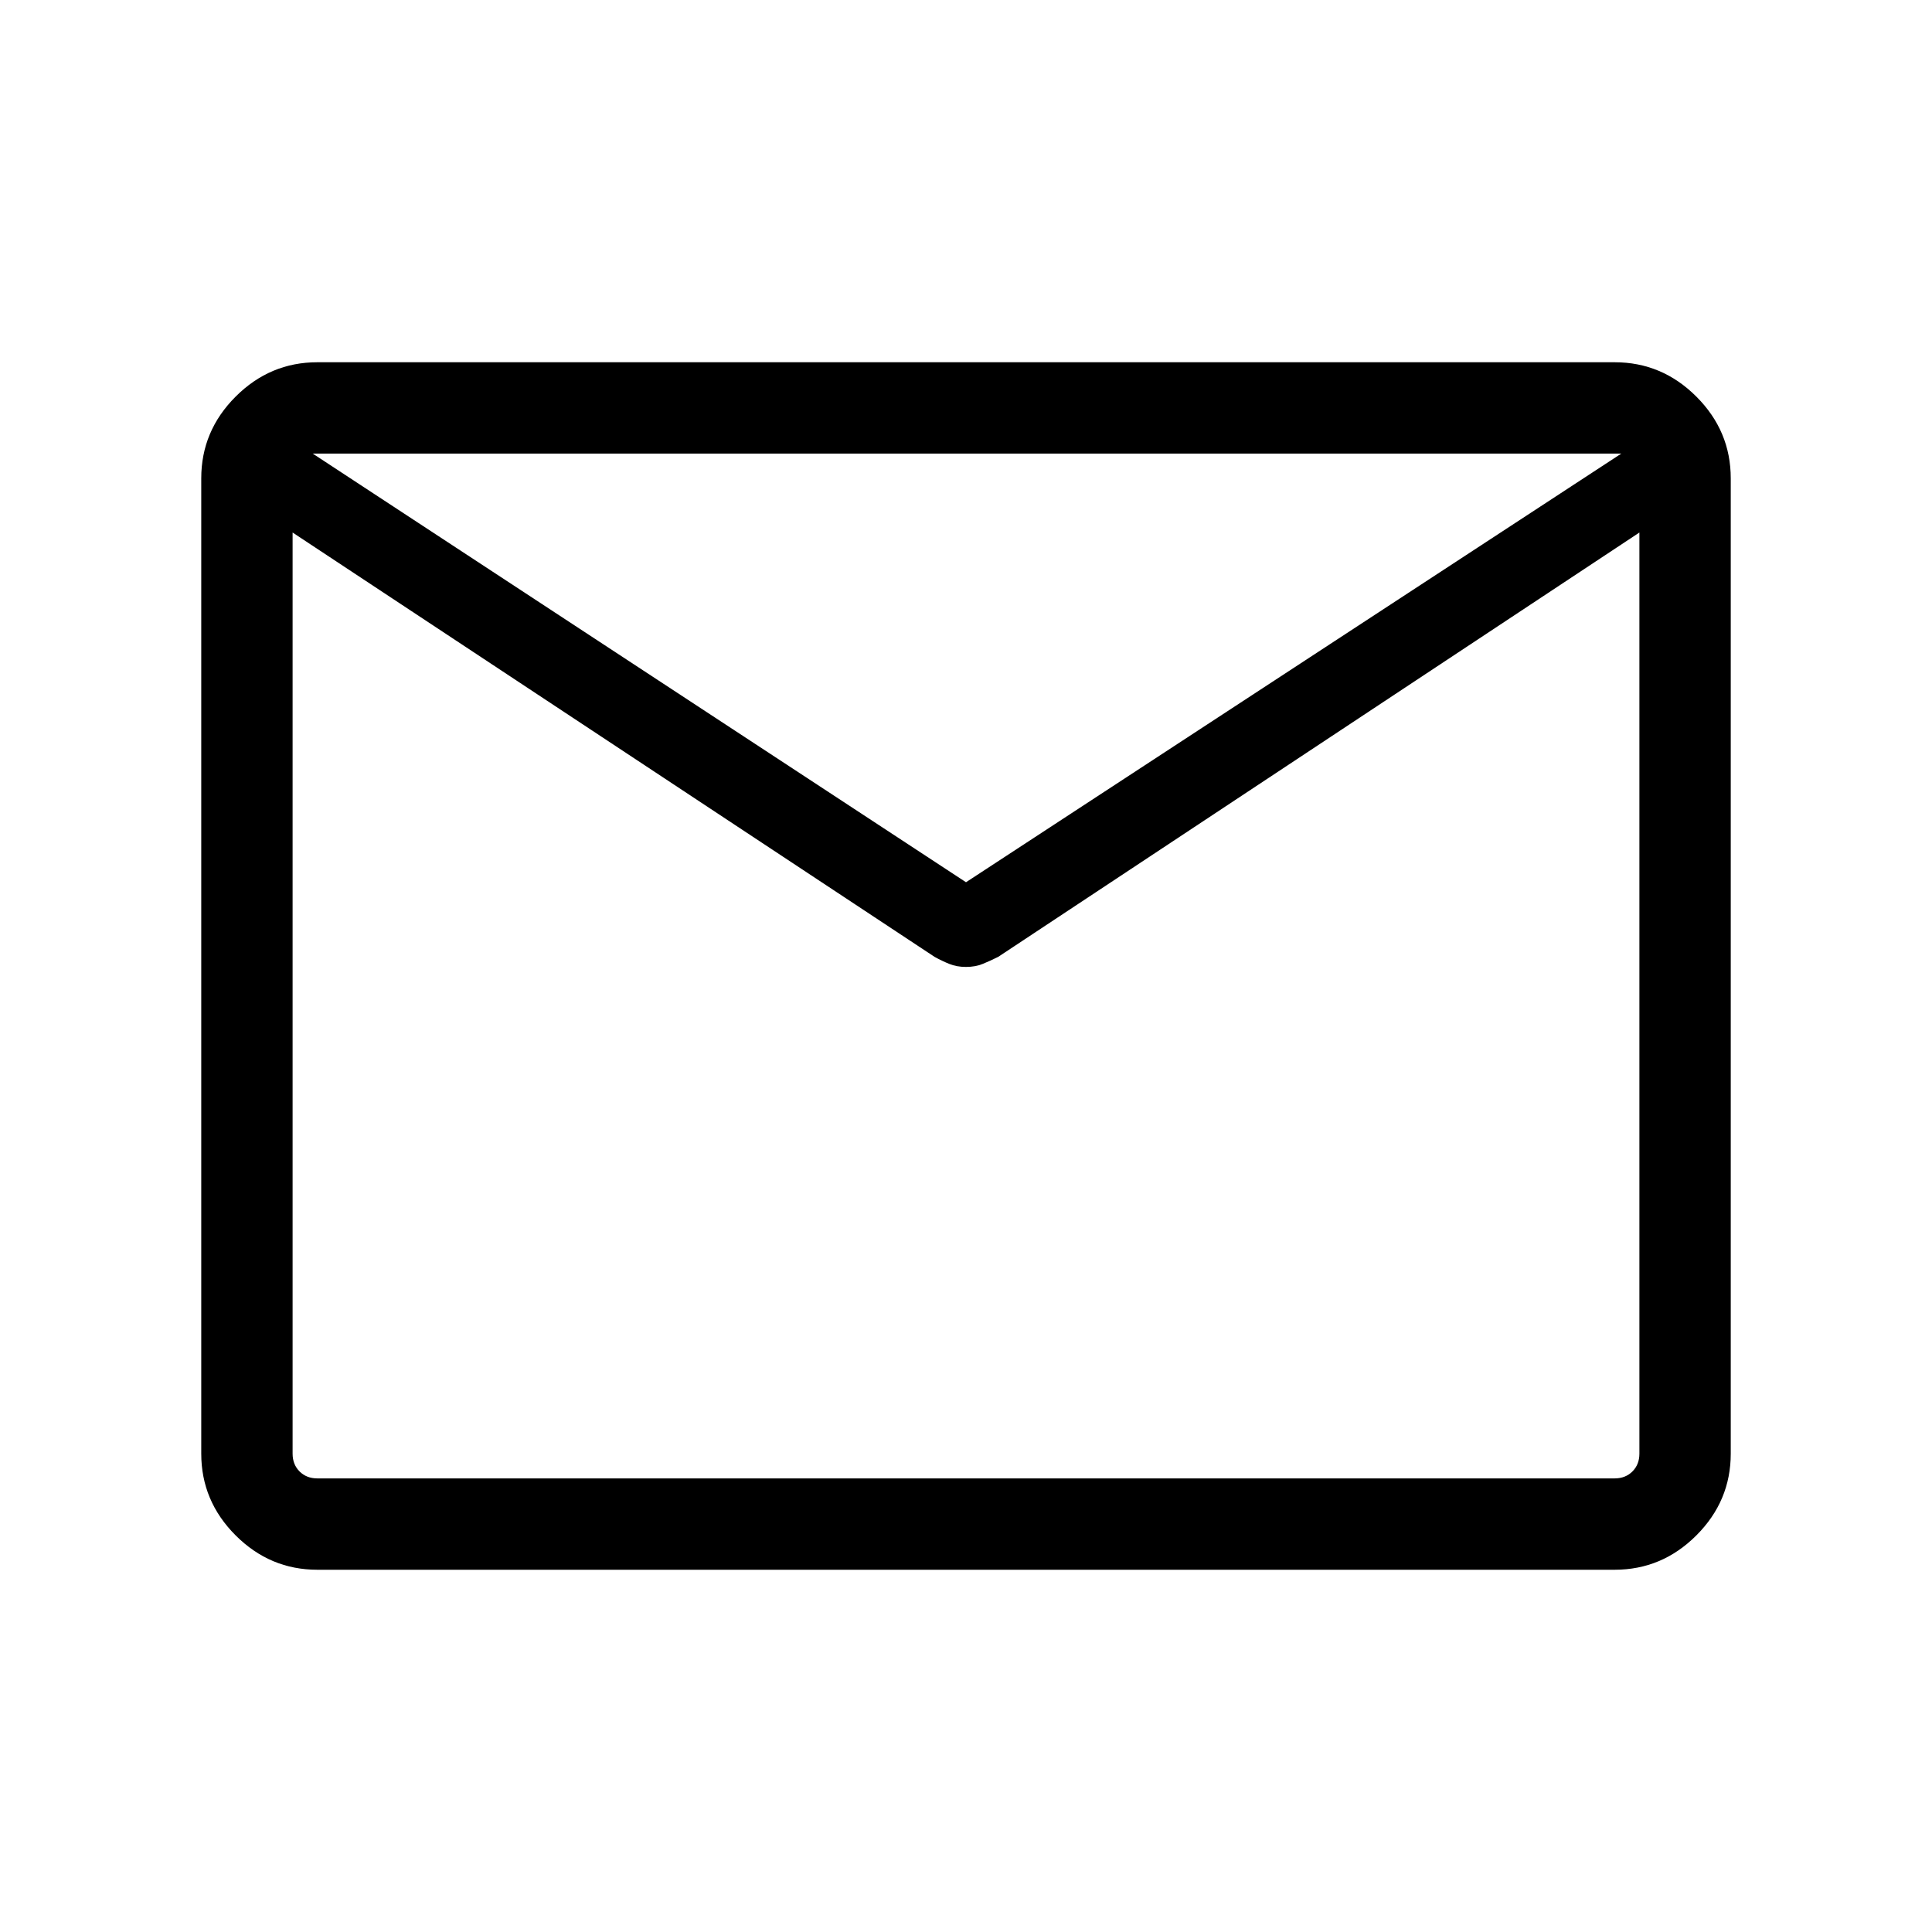
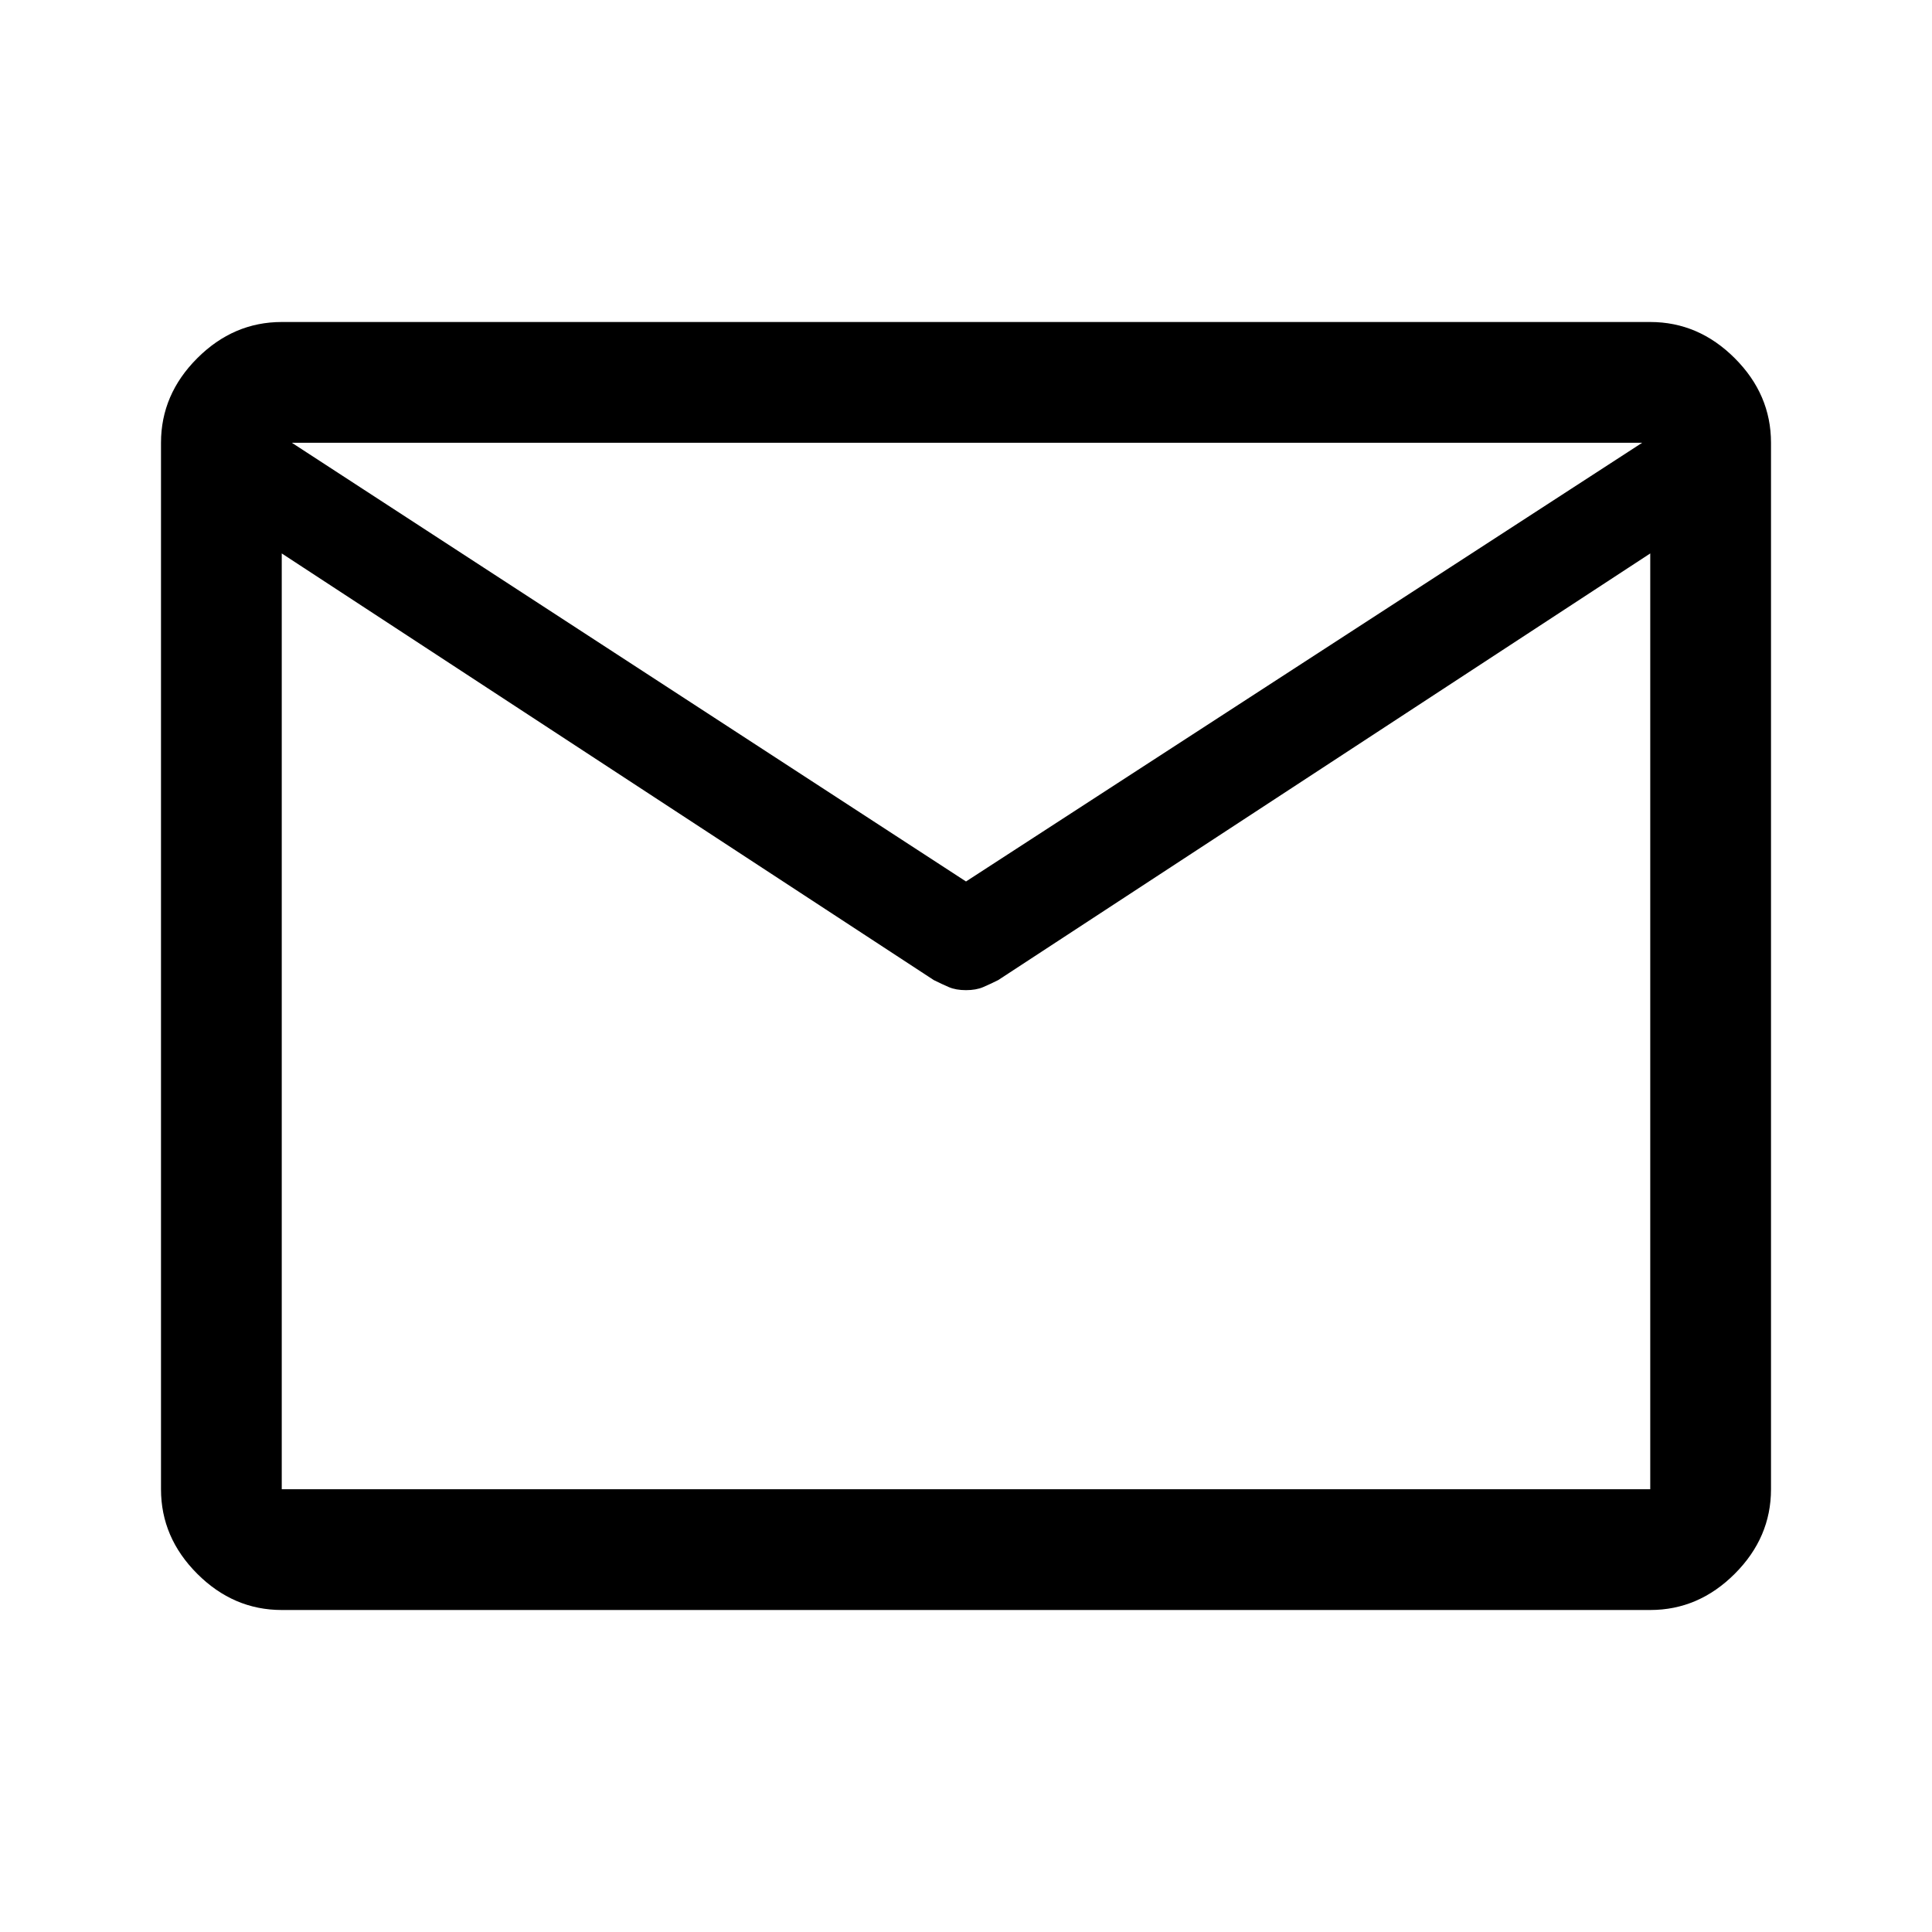
<svg xmlns="http://www.w3.org/2000/svg" width="24" height="24" viewBox="0 -960 960 960" fill="#000000">
-   <path d="M157.69-180q-23.53 0-40.61-17.08T100-237.69v-484.62q0-23.53 17.08-40.61T157.69-780h644.62q23.53 0 40.61 17.08T860-722.31v484.62q0 23.53-17.08 40.61T802.31-180H157.69Zm656.92-515.39L496-484.54q-4 2-7.69 3.5-3.69 1.5-8.31 1.5-4.62 0-8.31-1.5-3.69-1.5-7.31-3.5L145.39-695.39v457.7q0 5.38 3.46 8.84t8.84 3.46h644.62q5.38 0 8.84-3.46t3.46-8.84v-457.7ZM480-521.62l325.61-212.99H155.39L480-521.62ZM145.39-695.39v7.39-31.41 1-16.2 15.69-1.3V-688v-7.39 470-470Z" />
+   <path d="M140-160q-24 0-42-18t-18-42v-520q0-24 18-42t42-18h680q24 0 42 18t18 42v520q0 24-18 42t-42 18H140Zm680-525L496-473q-4 2-7.5 3.5T480-468q-5 0-8.5-1.5T464-473L140-685v465h680v-465ZM480-522l336-218H145l335 218ZM140-685v7-39.32.73V-740v23-.91V-678v-7 465-465Z" />
</svg>
